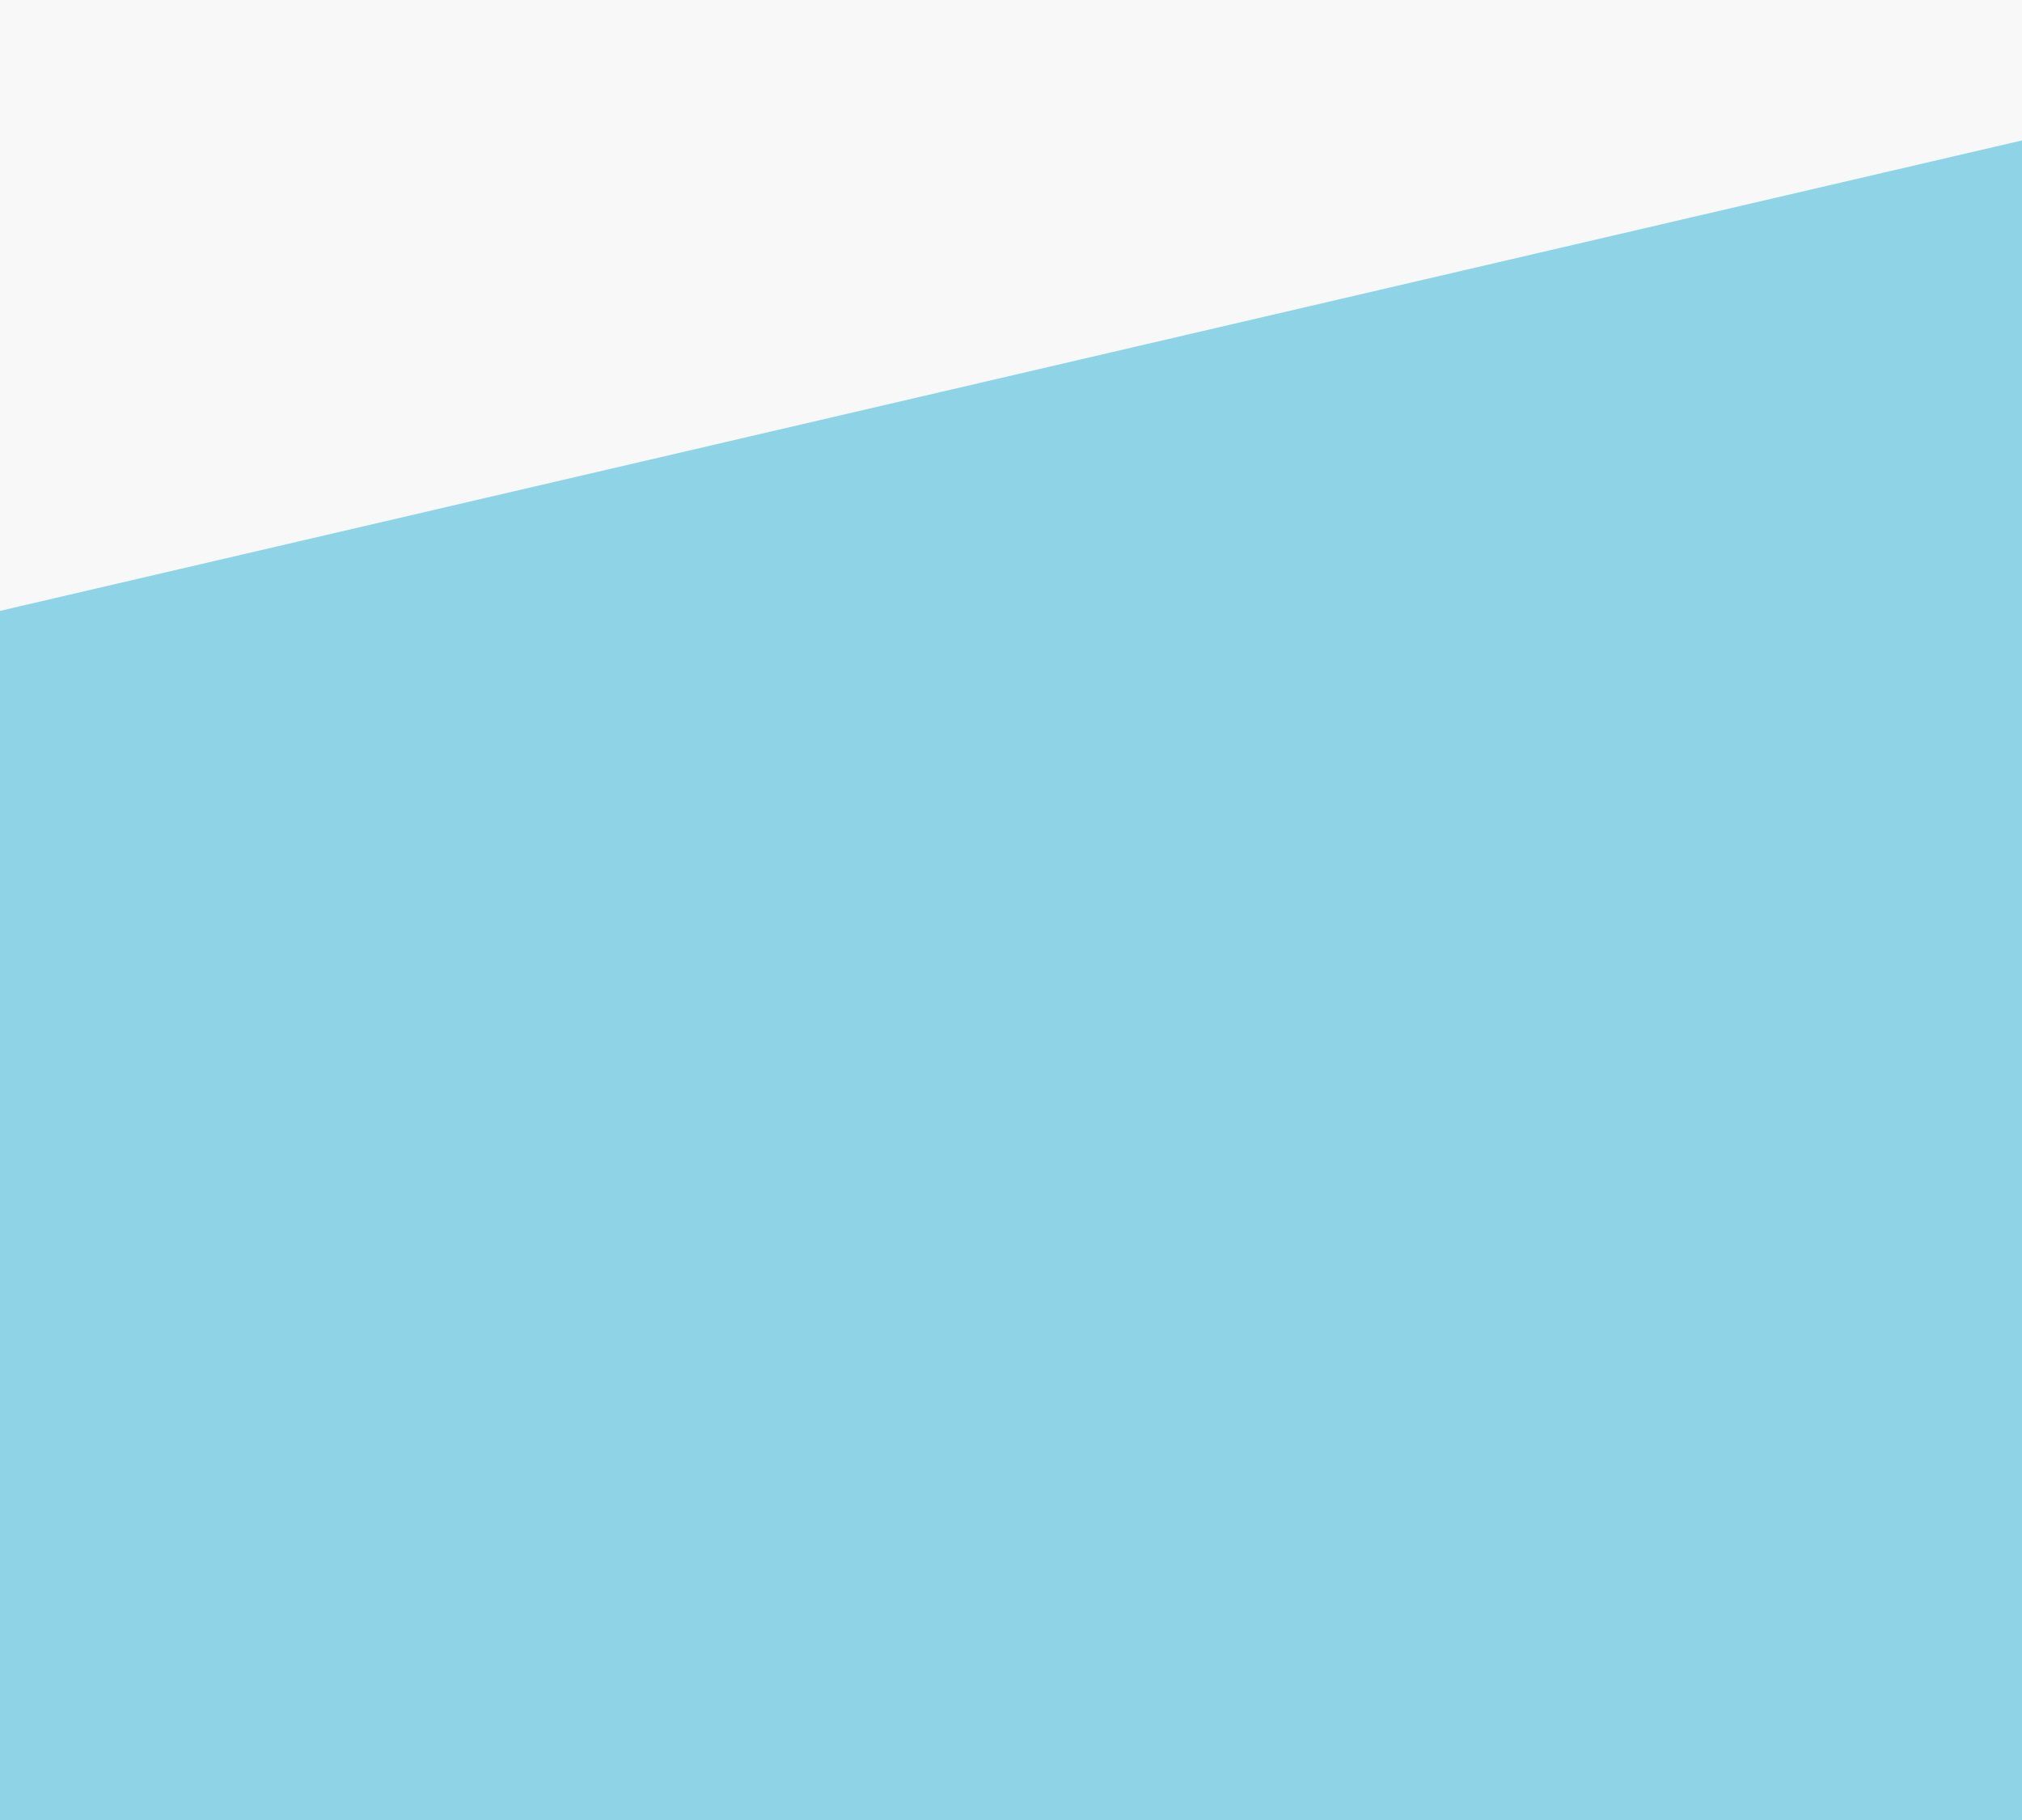
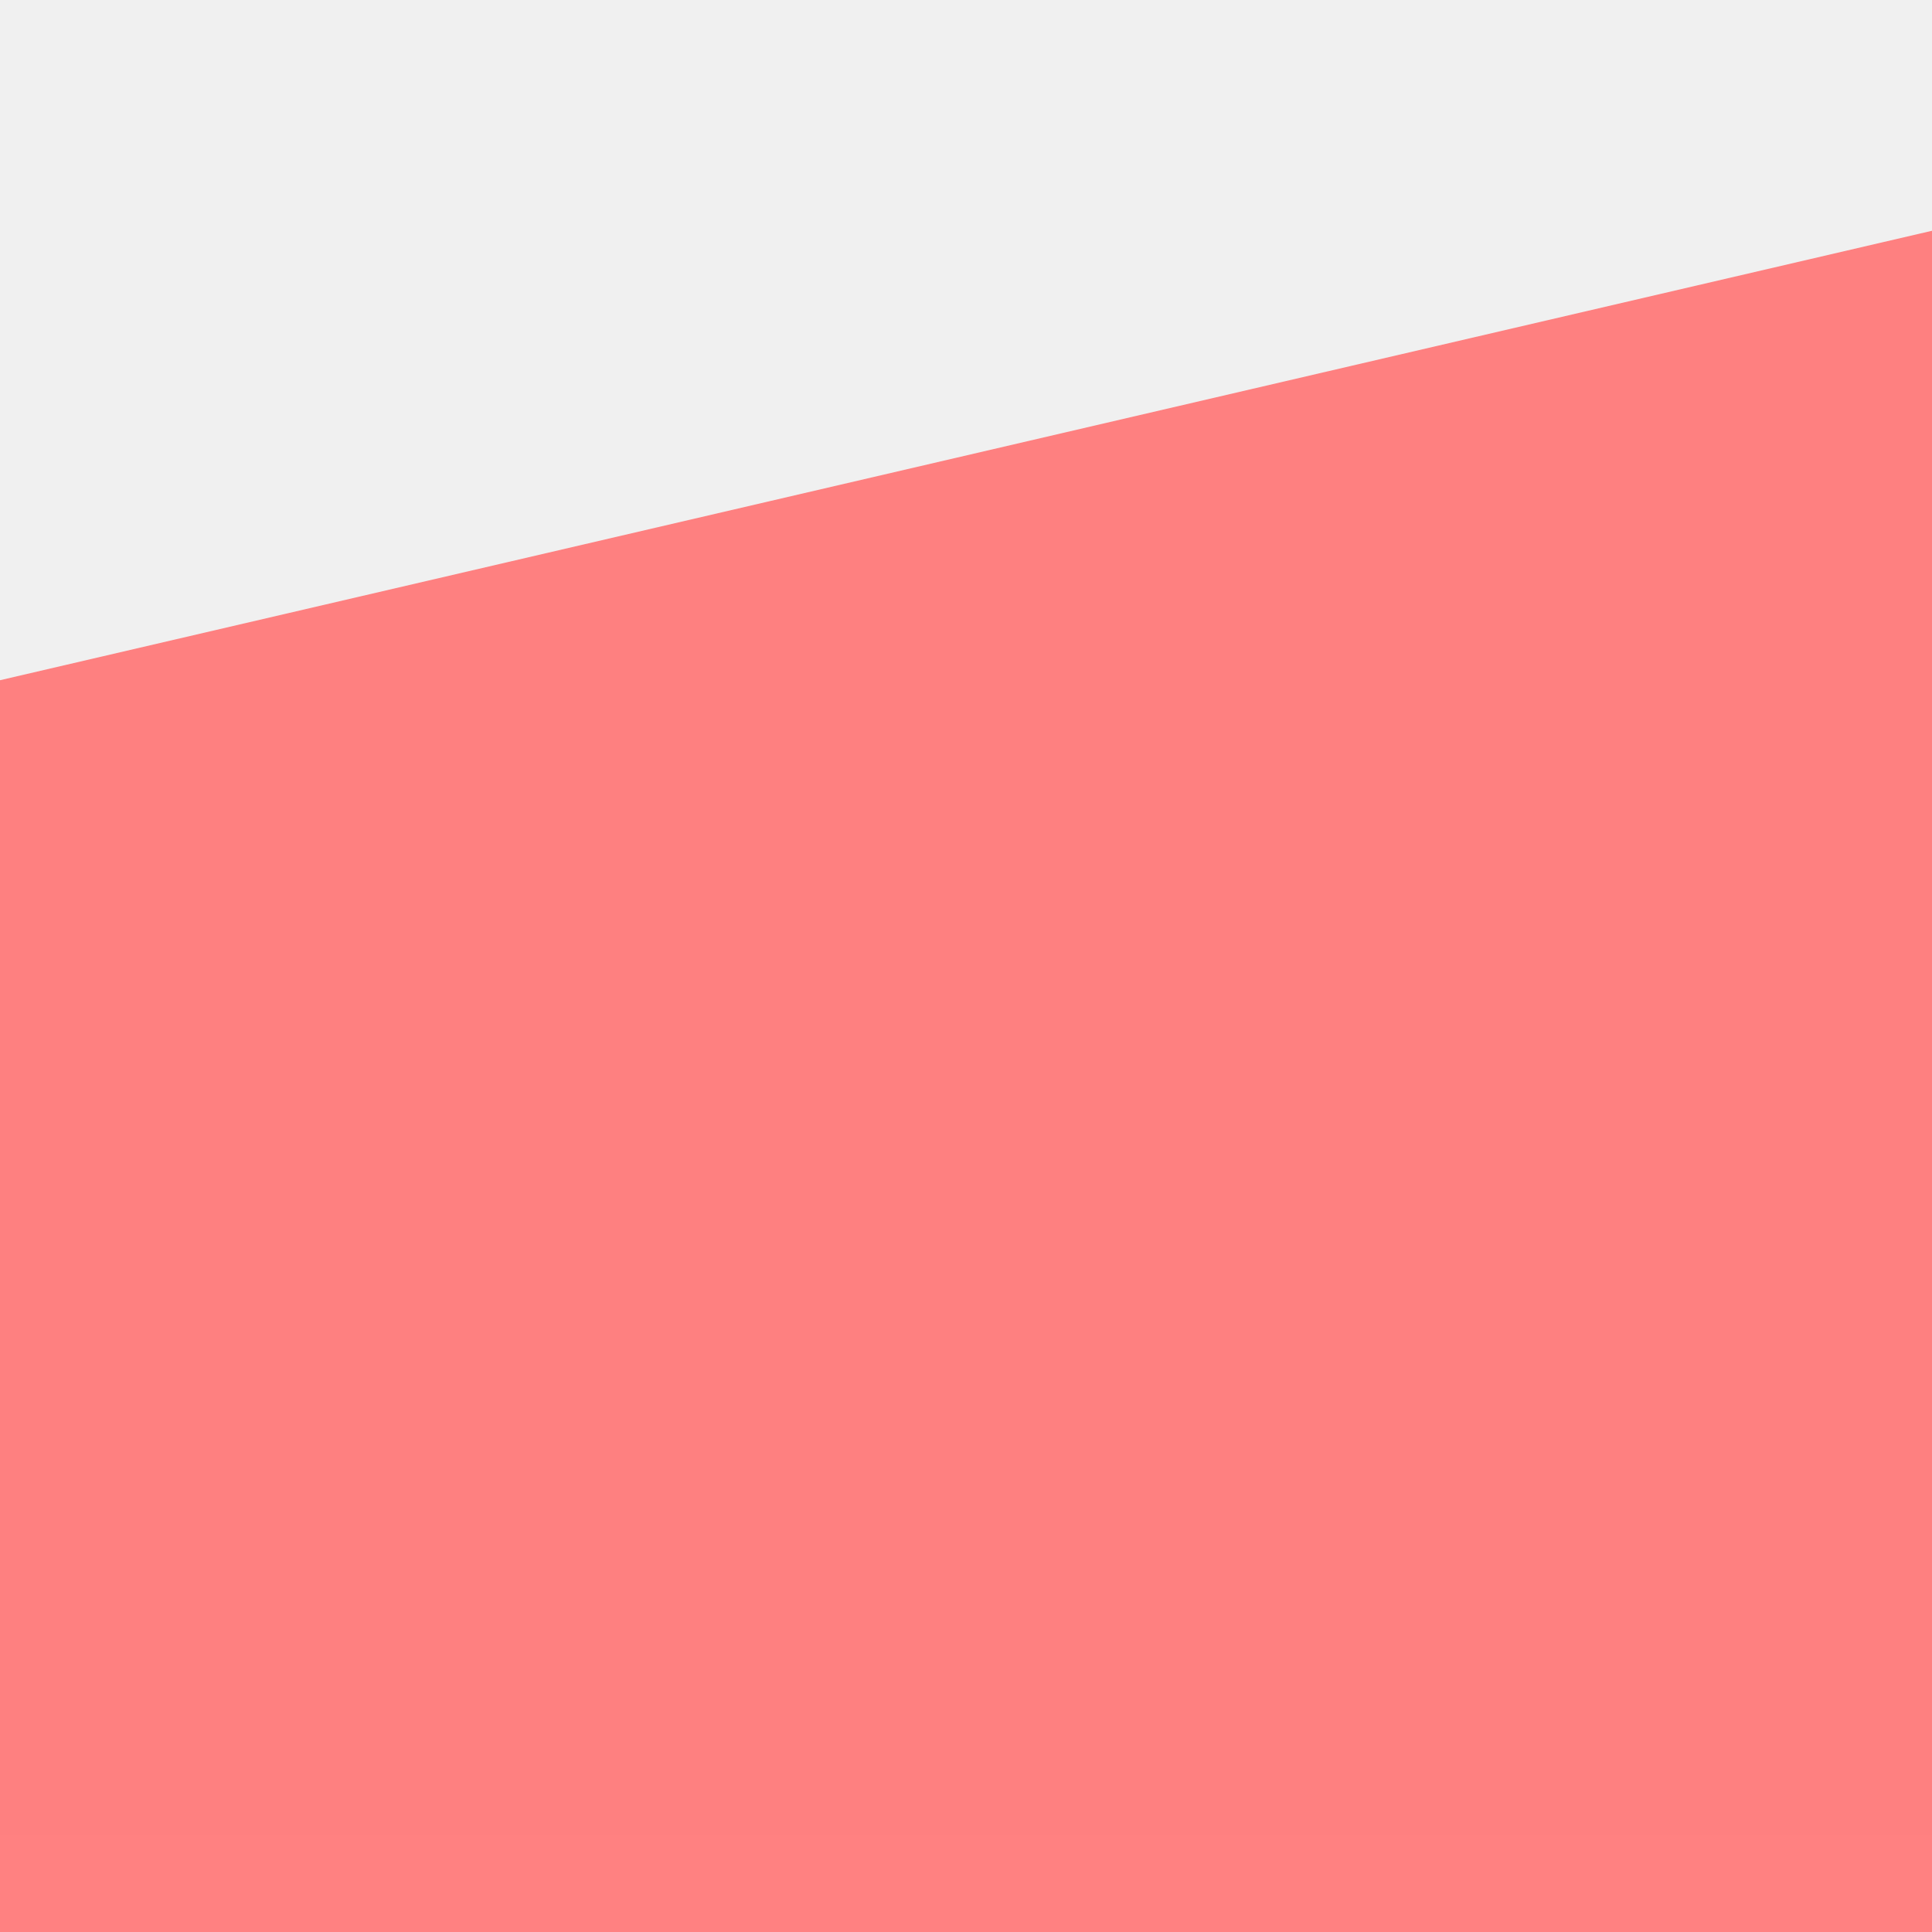
- <svg xmlns="http://www.w3.org/2000/svg" width="1440px" height="1296px" viewBox="0 0 1440 1296" version="1.1">
-   <g id="flow" stroke="none" stroke-width="1" fill="none" fill-rule="evenodd">
-     <g id="01-01-01-Playground-Copy" transform="translate(0, -420)">
-       <rect fill="#F8F8F8" x="0" y="0" width="1440" height="1716" />
-       <g id="Background" transform="translate(0, 520)" fill="#84D0E4" opacity="0.9">
-         <polygon id="Rectangle" points="1.13686838e-12 335 1440 1.36424205e-12 1440 3588.968 1.13686838e-12 3588.968" />
+ <svg xmlns="http://www.w3.org/2000/svg" id="SvgjsSvg1001" width="288" height="288" version="1.1">
+   <defs id="SvgjsDefs1002" />
+   <g id="SvgjsG1008" transform="matrix(1,0,0,1,0,0)">
+     <svg width="288" height="288" viewBox="0 0 1440 1296">
+       <g fill="none" fill-rule="evenodd" transform="translate(0 -420)">
+         <rect width="1440" height="1716" fill="#f0f0f0" class="colorF8F8F8 svgShape" />
+         <polygon fill="#ff7373" points="0 335 1440 0 1440 3588.968 0 3588.968" opacity=".9" transform="translate(0 520)" class="color84D0E4 svgShape" />
      </g>
-     </g>
+     </svg>
  </g>
</svg>
